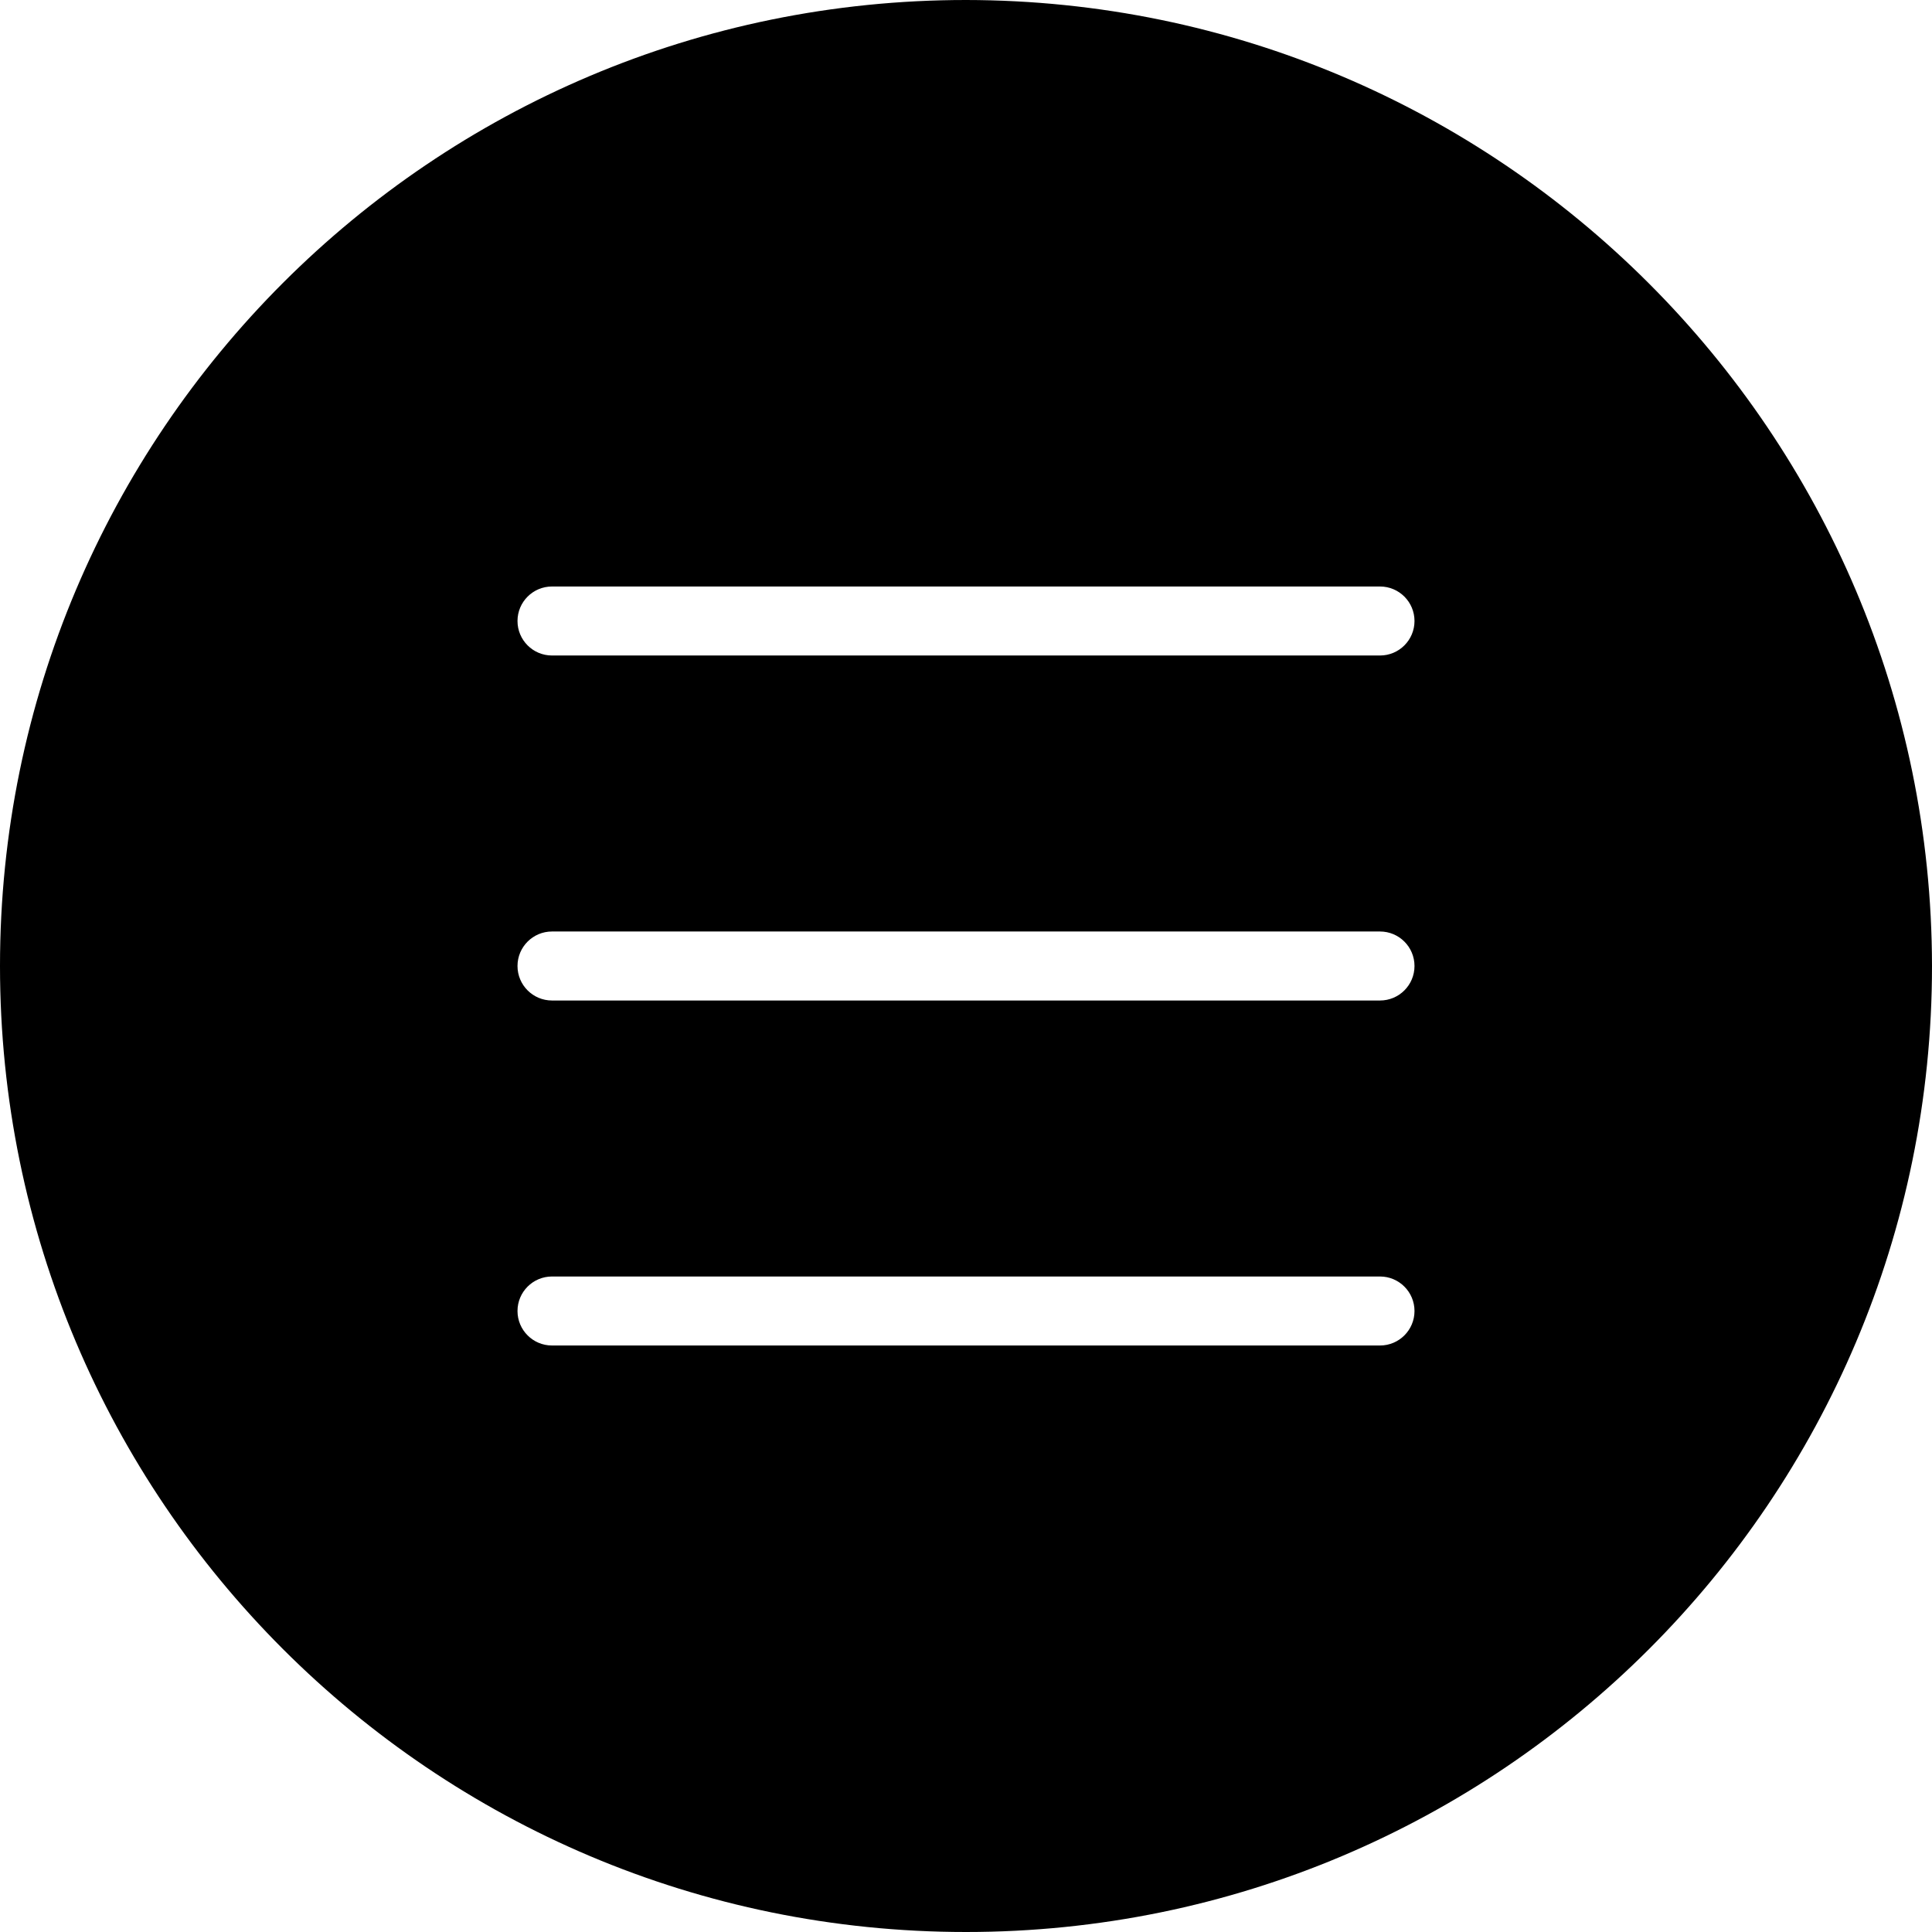
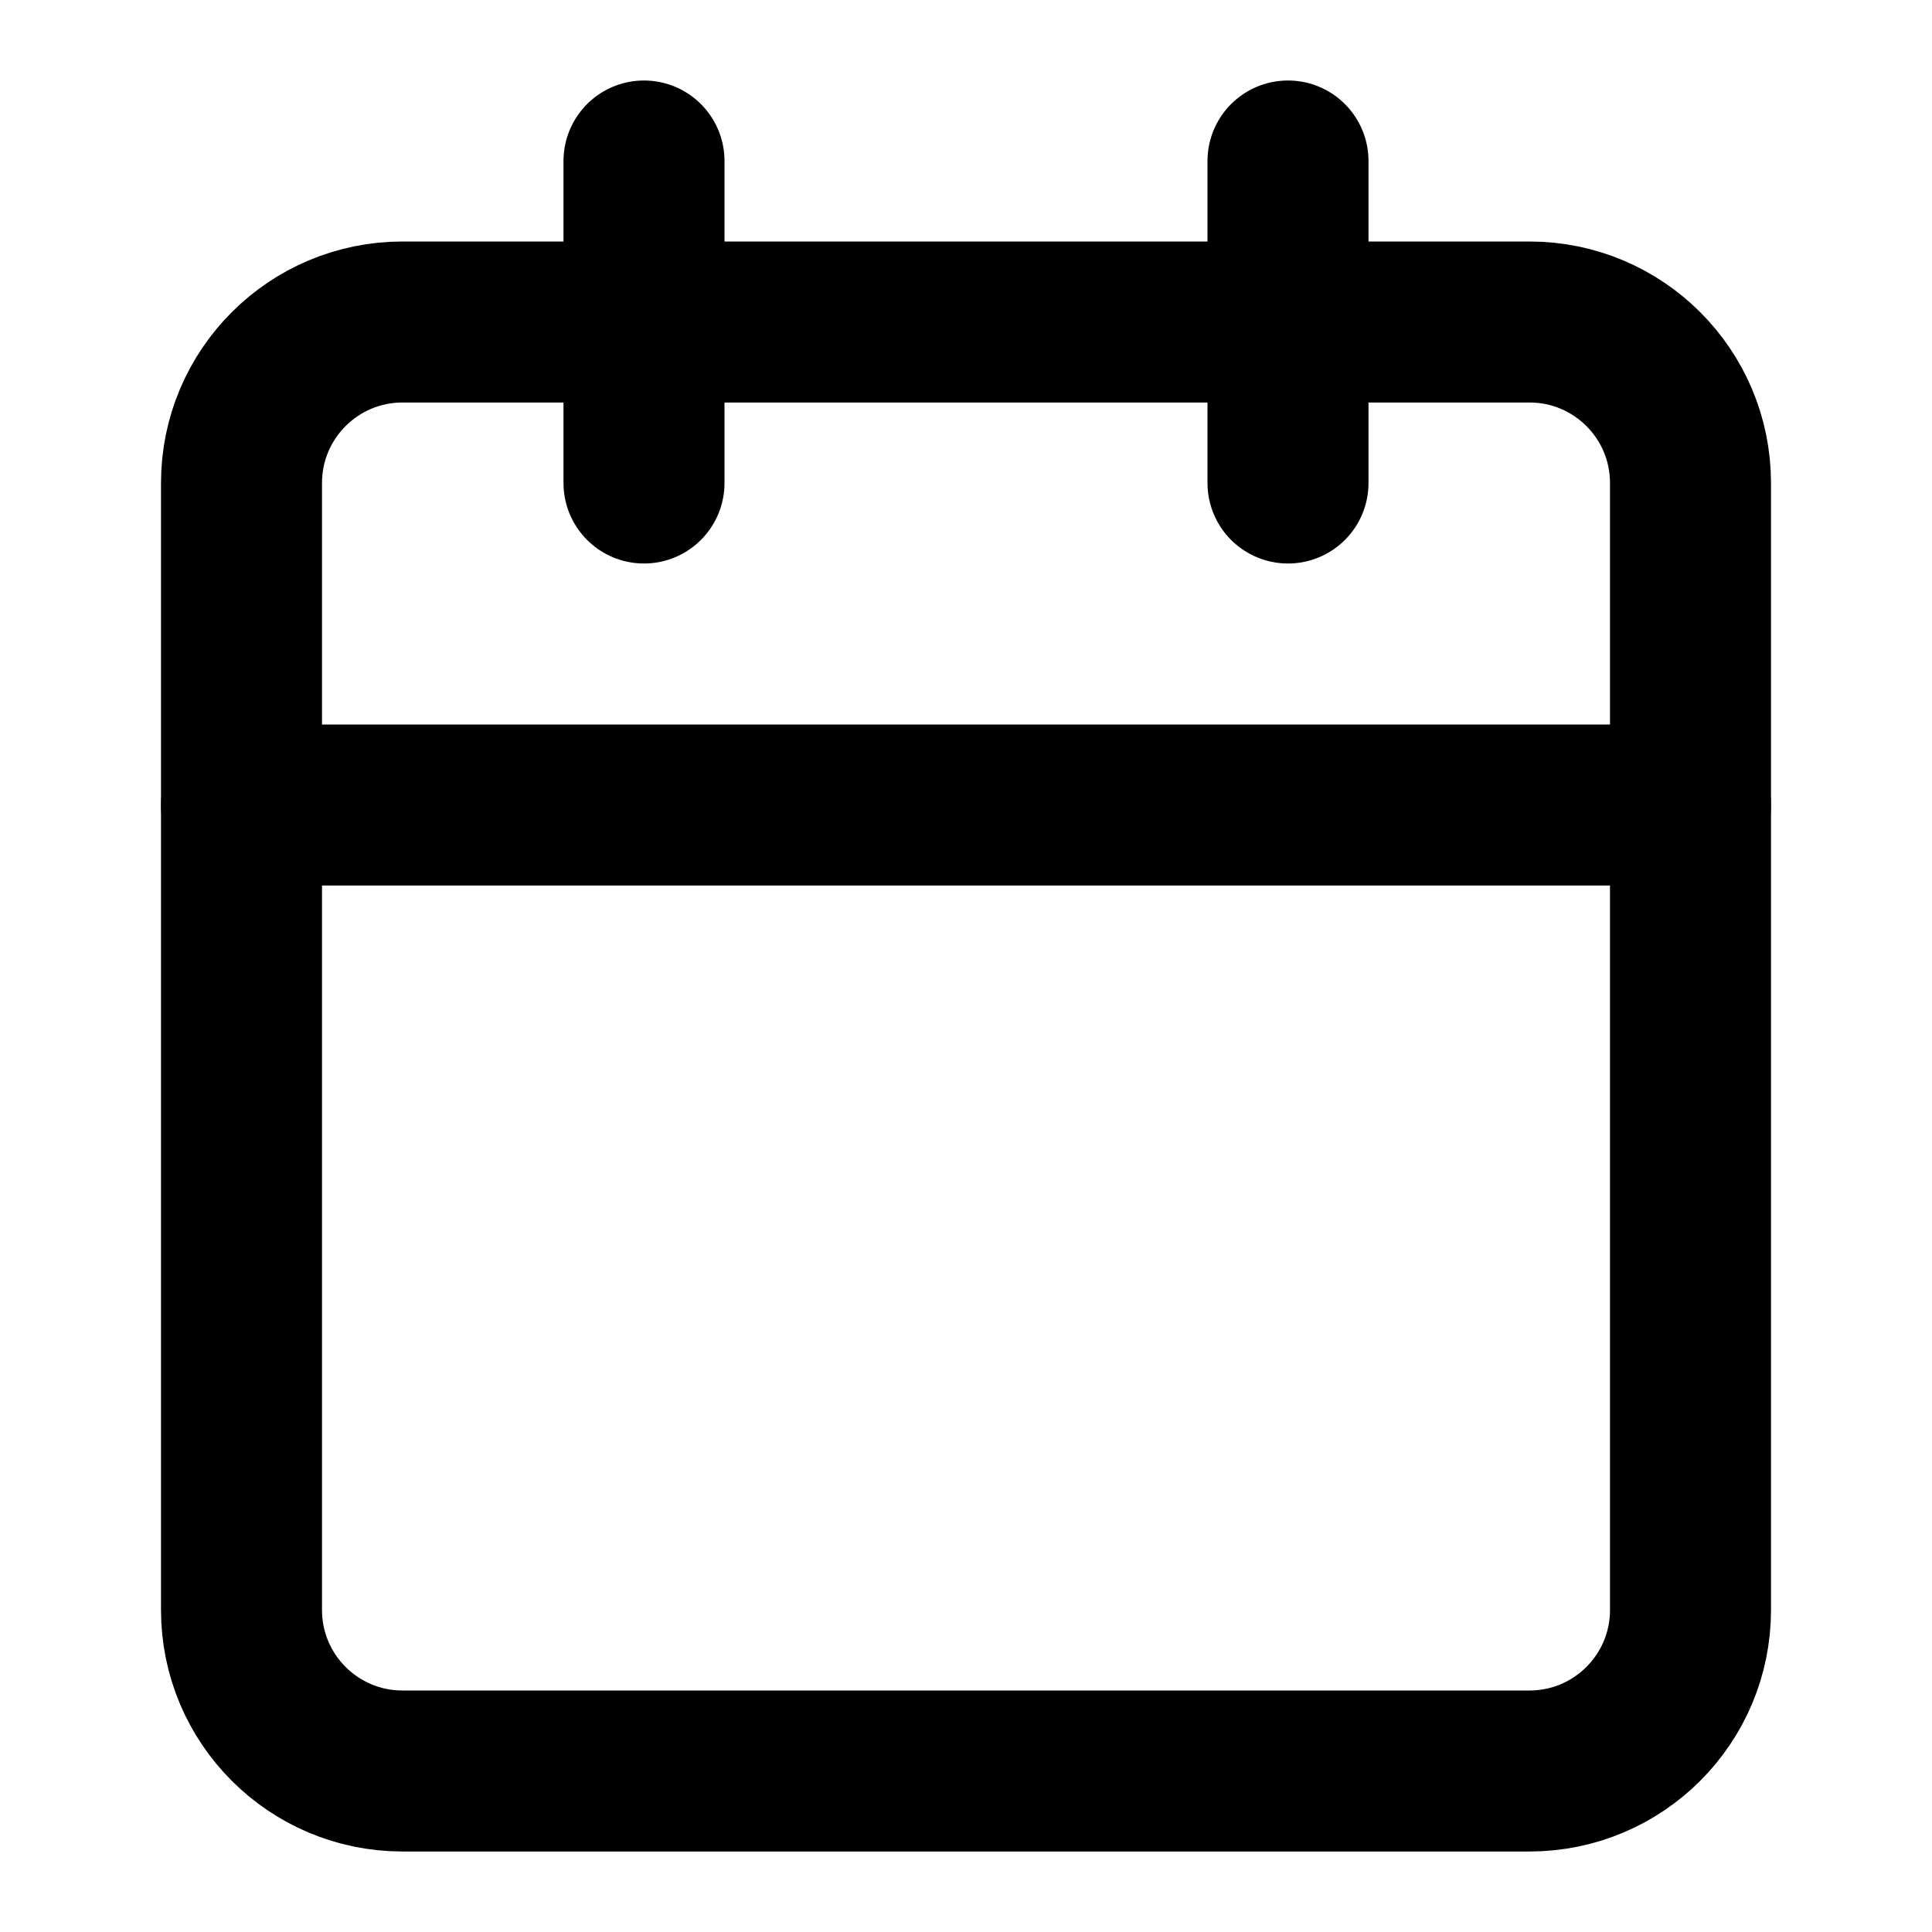
- <svg xmlns="http://www.w3.org/2000/svg" height="448pt" viewBox="0 0 448 448" width="448pt">
-   <path d="m224 0c-123.711 0-224 100.289-224 224s100.289 224 224 224 224-100.289 224-224c-.141-123.652-100.348-223.859-224-224zm96 312h-192c-4.418 0-8-3.582-8-8s3.582-8 8-8h192c4.418 0 8 3.582 8 8s-3.582 8-8 8zm0-80h-192c-4.418 0-8-3.582-8-8s3.582-8 8-8h192c4.418 0 8 3.582 8 8s-3.582 8-8 8zm0-80h-192c-4.418 0-8-3.582-8-8s3.582-8 8-8h192c4.418 0 8 3.582 8 8s-3.582 8-8 8zm0 0" />
+ <svg xmlns="http://www.w3.org/2000/svg" width="24" height="24" viewBox="0 0 24 24" fill="none" stroke="#000000" stroke-width="2" stroke-linecap="round" stroke-linejoin="round">
+   <rect x="3" y="4" width="18" height="18" rx="2" ry="2" />
+   <line x1="16" y1="2" x2="16" y2="6" />
+   <line x1="8" y1="2" x2="8" y2="6" />
+   <line x1="3" y1="10" x2="21" y2="10" />
</svg>
